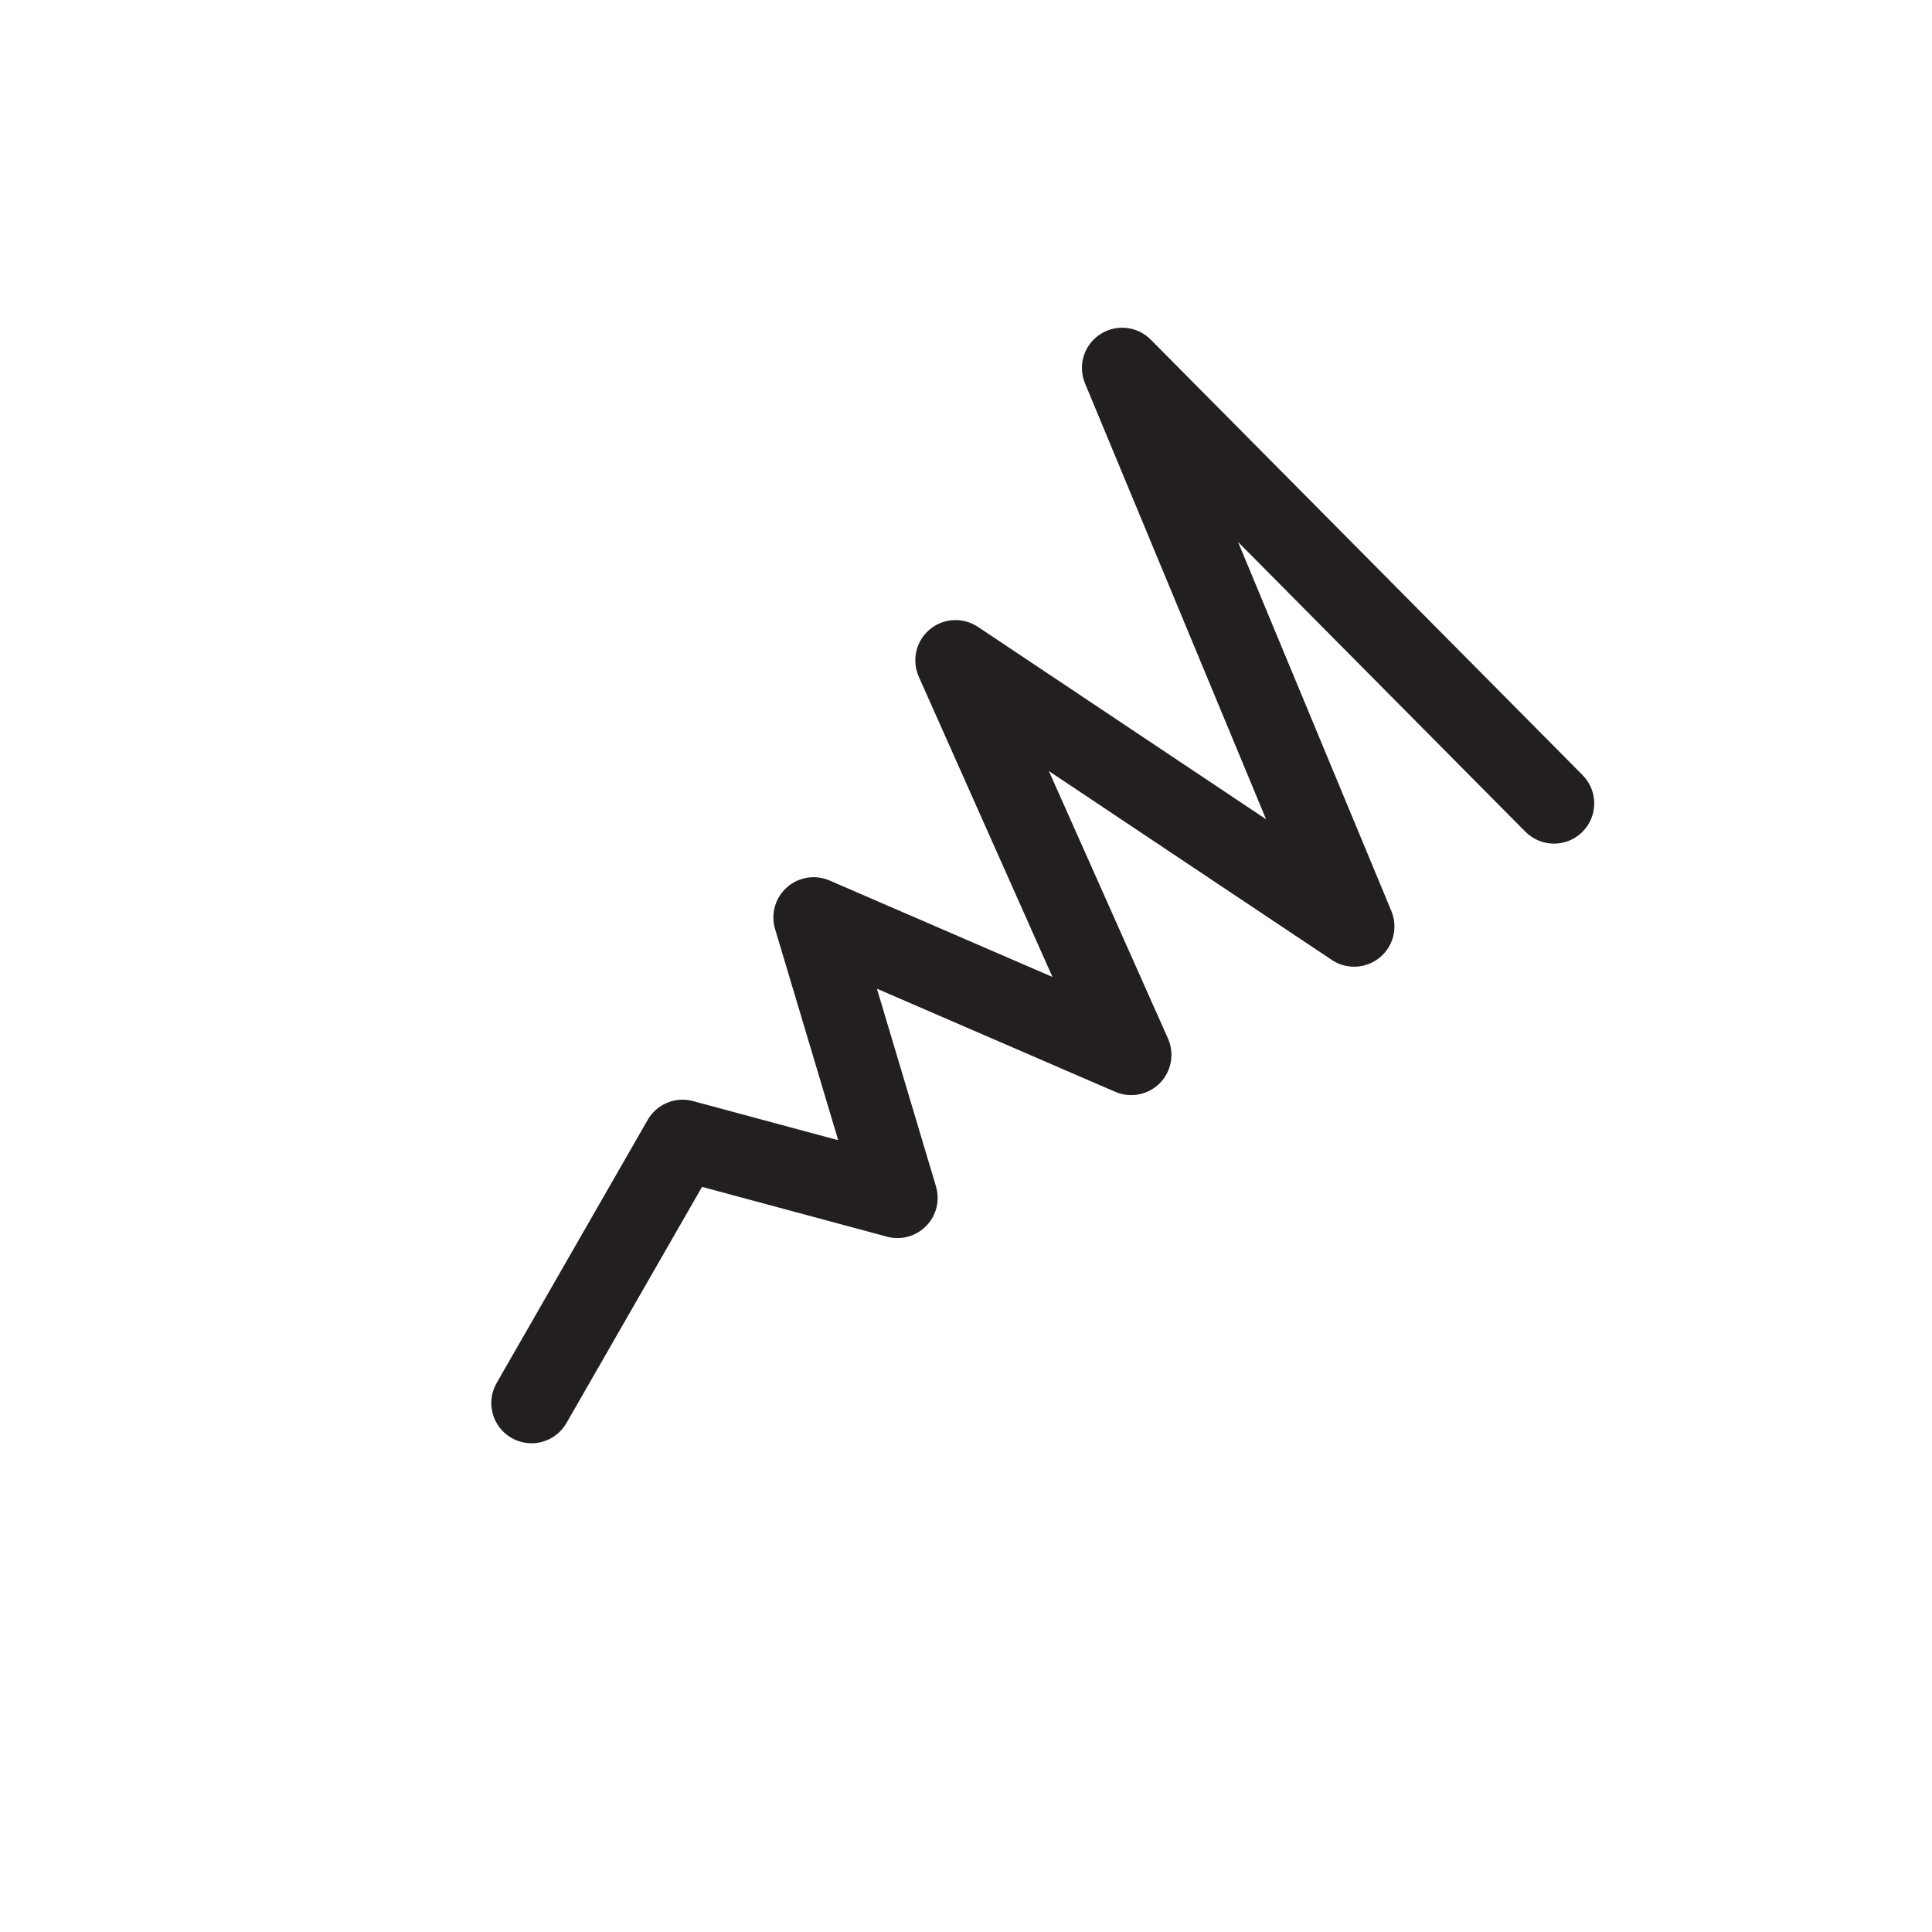
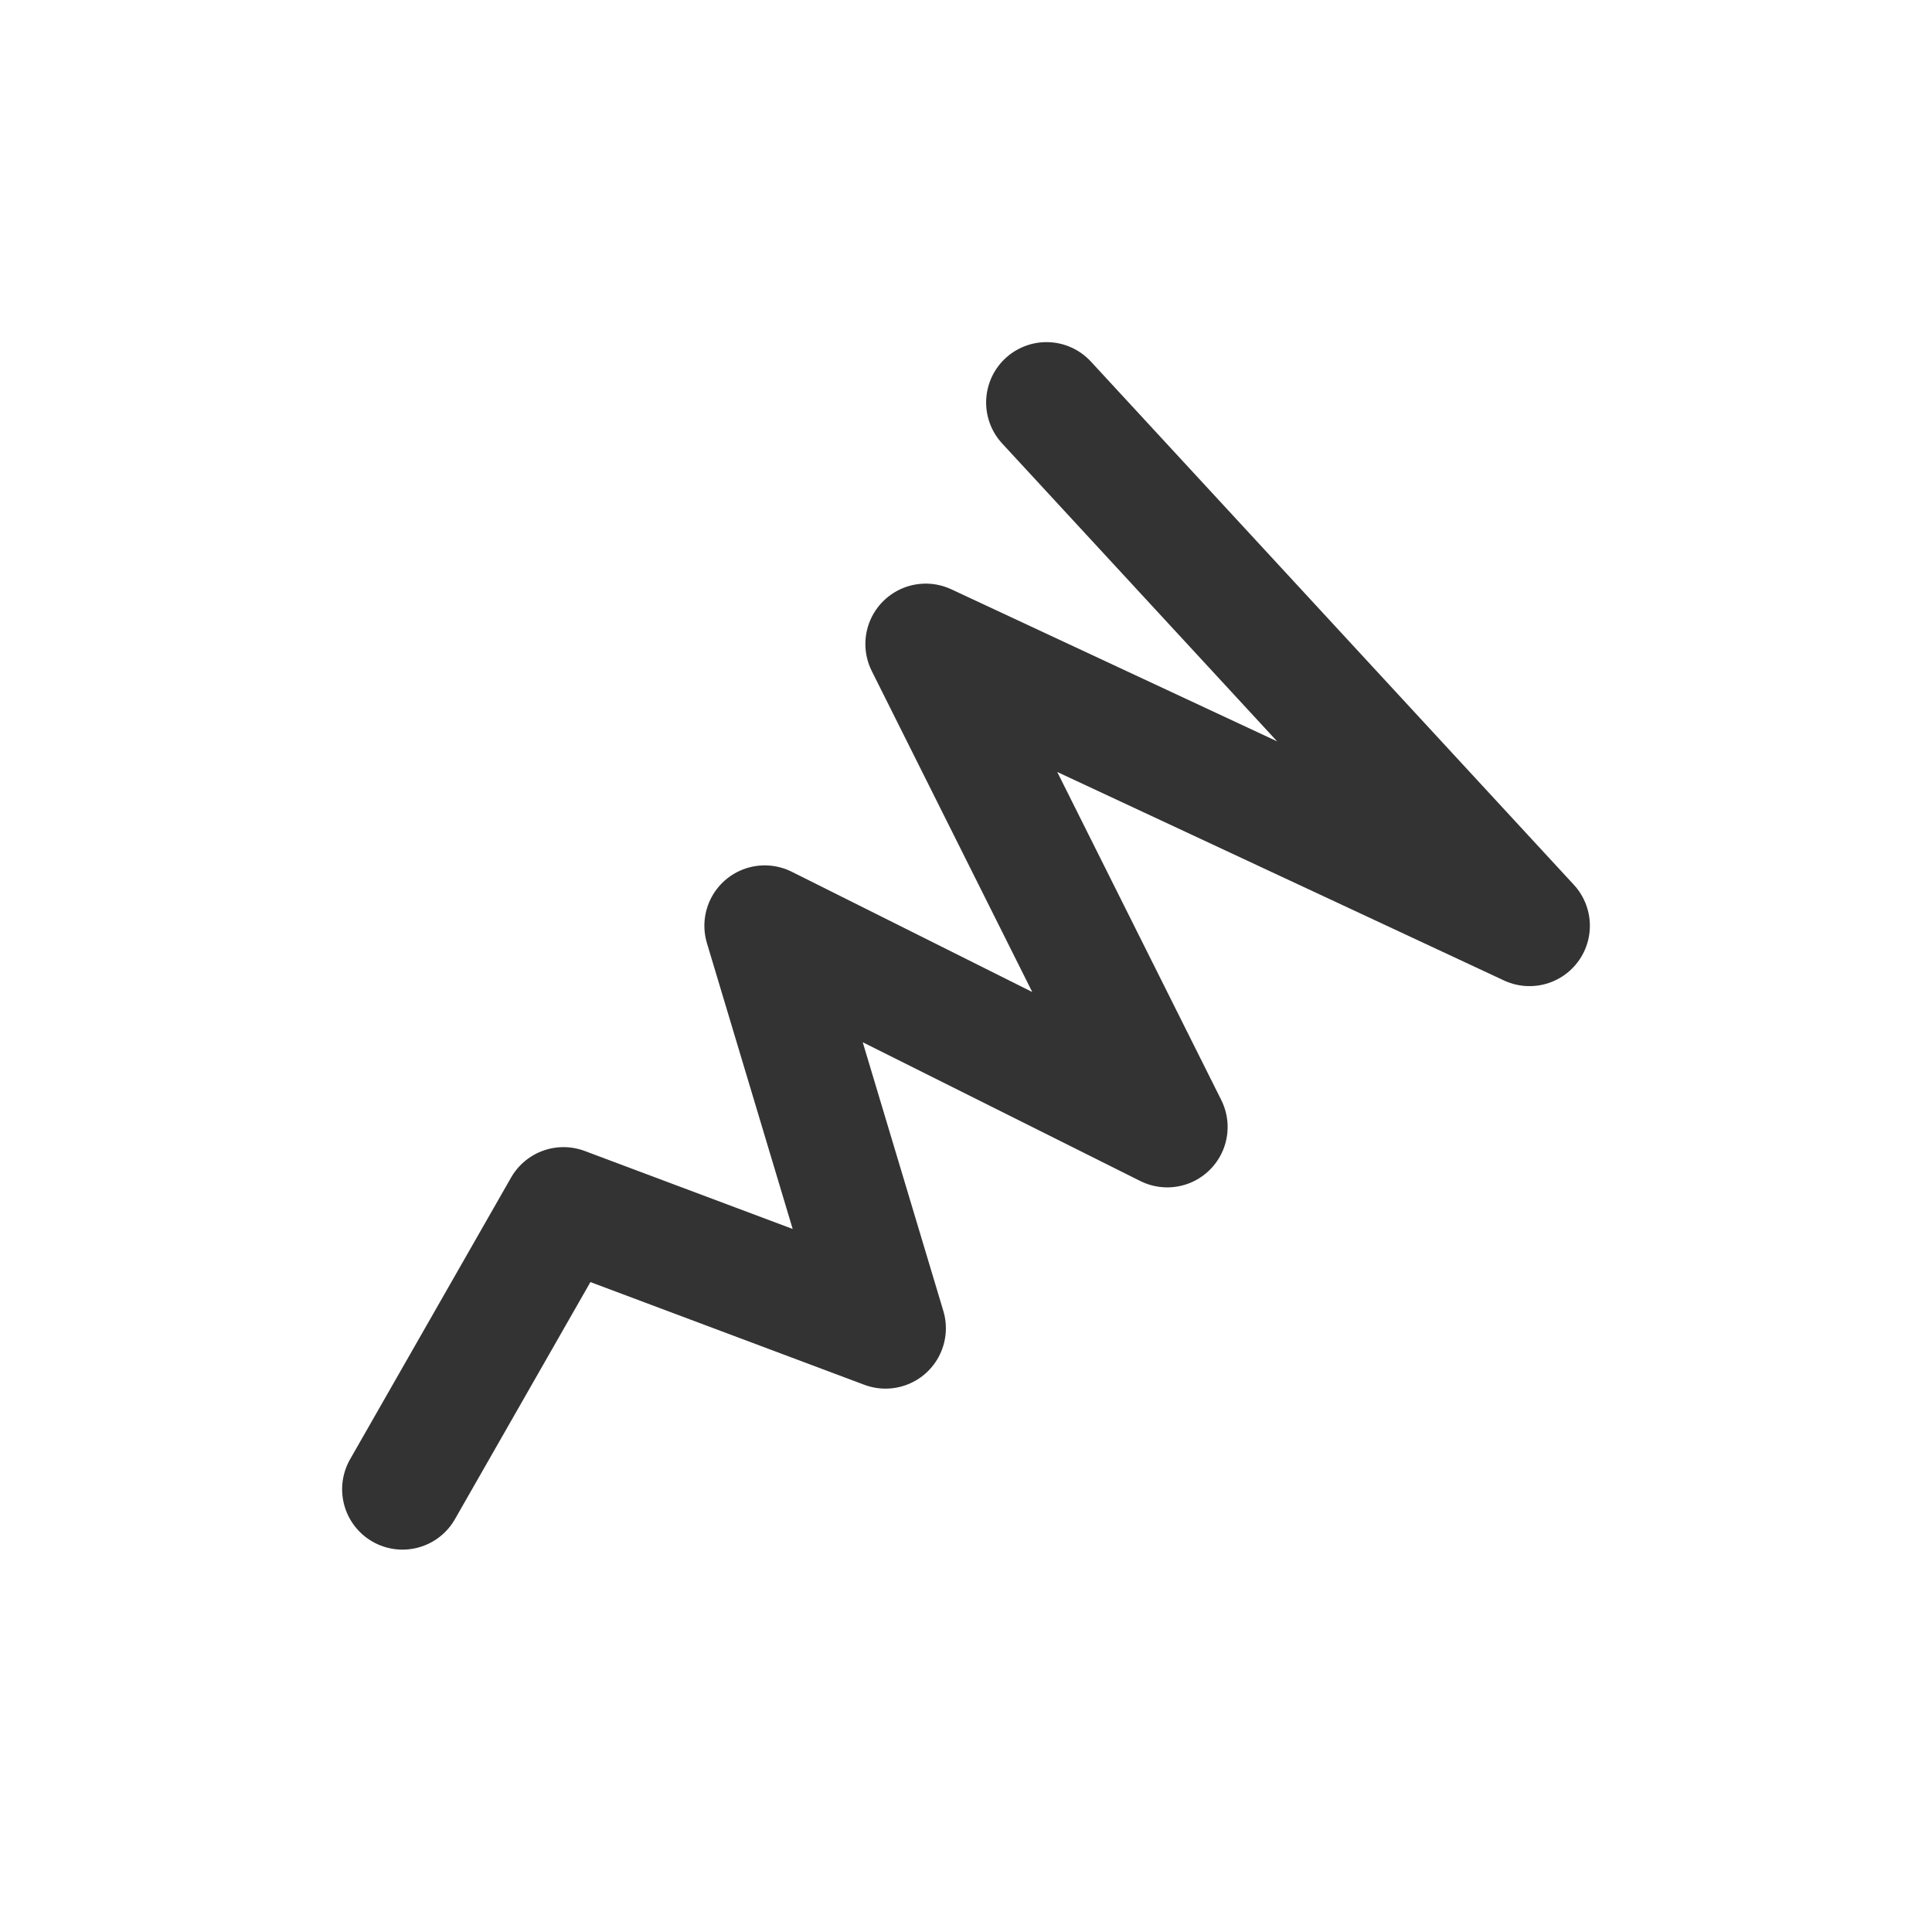
- <svg xmlns="http://www.w3.org/2000/svg" width="48" height="48" viewBox="0 0 48 48" fill="none">
-   <path fill-rule="evenodd" clip-rule="evenodd" d="M27.326 8.31C27.724 8.045 28.254 8.098 28.59 8.438L39.318 19.256C39.707 19.648 39.705 20.281 39.312 20.67C38.92 21.059 38.287 21.056 37.898 20.664L30.759 13.465L34.568 22.634C34.737 23.041 34.62 23.511 34.279 23.79C33.939 24.07 33.455 24.094 33.089 23.85L26.059 19.157L29.018 25.801C29.185 26.178 29.105 26.618 28.815 26.911C28.525 27.204 28.085 27.289 27.707 27.126L21.787 24.564L23.254 29.474C23.358 29.821 23.266 30.197 23.013 30.457C22.76 30.717 22.386 30.82 22.036 30.725L17.442 29.488L14.073 35.356C13.799 35.835 13.187 36 12.708 35.725C12.229 35.45 12.064 34.839 12.339 34.36L16.091 27.824C16.317 27.43 16.78 27.238 17.218 27.356L20.825 28.328L19.256 23.08C19.145 22.708 19.259 22.305 19.55 22.046C19.841 21.788 20.255 21.722 20.611 21.876L26.148 24.272L22.827 16.813C22.646 16.406 22.755 15.928 23.096 15.641C23.436 15.354 23.925 15.327 24.296 15.574L31.455 20.354L26.957 9.525C26.773 9.084 26.928 8.574 27.326 8.31Z" fill="#231F20" />
+ <svg xmlns="http://www.w3.org/2000/svg" width="24" height="24" viewBox="0 0 24 24" fill="none">
+   <path d="M5 18.5L7 15L11 16.5L9.5 11.5L14.5 14L11.5 8L19 11.5L13 5" stroke="#333333" stroke-width="1.5" stroke-linecap="round" stroke-linejoin="round" />
</svg>
